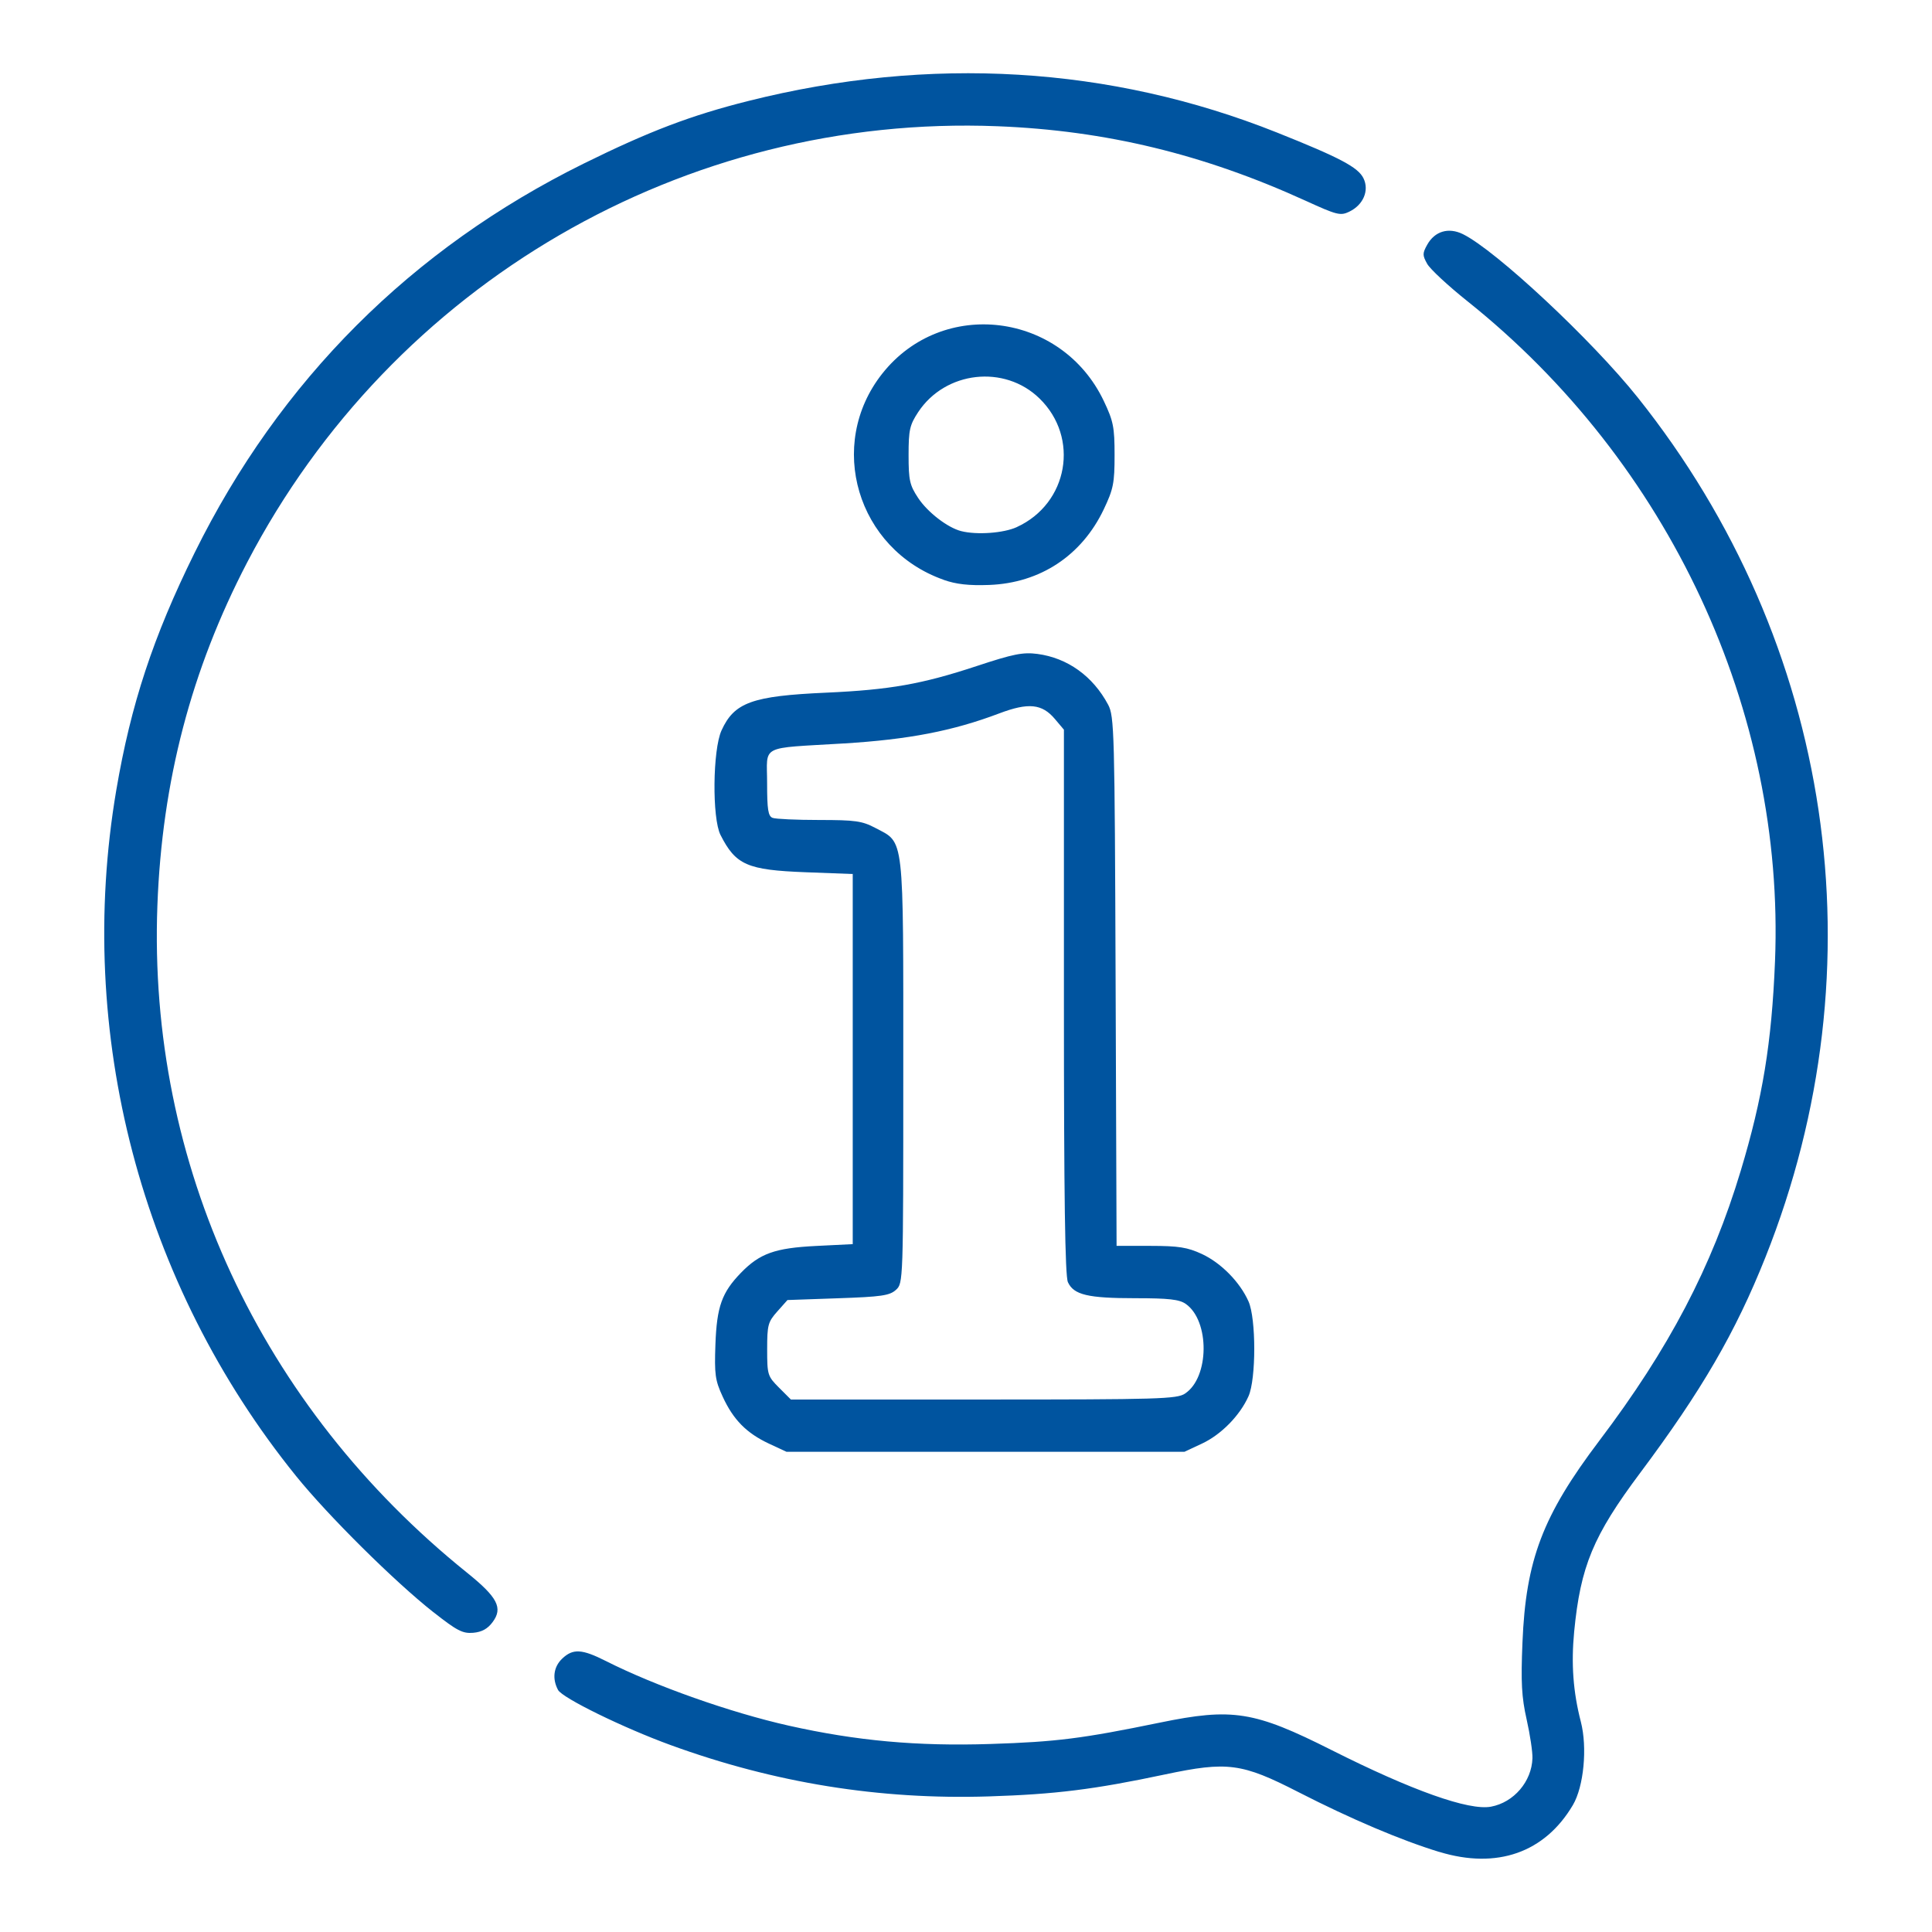
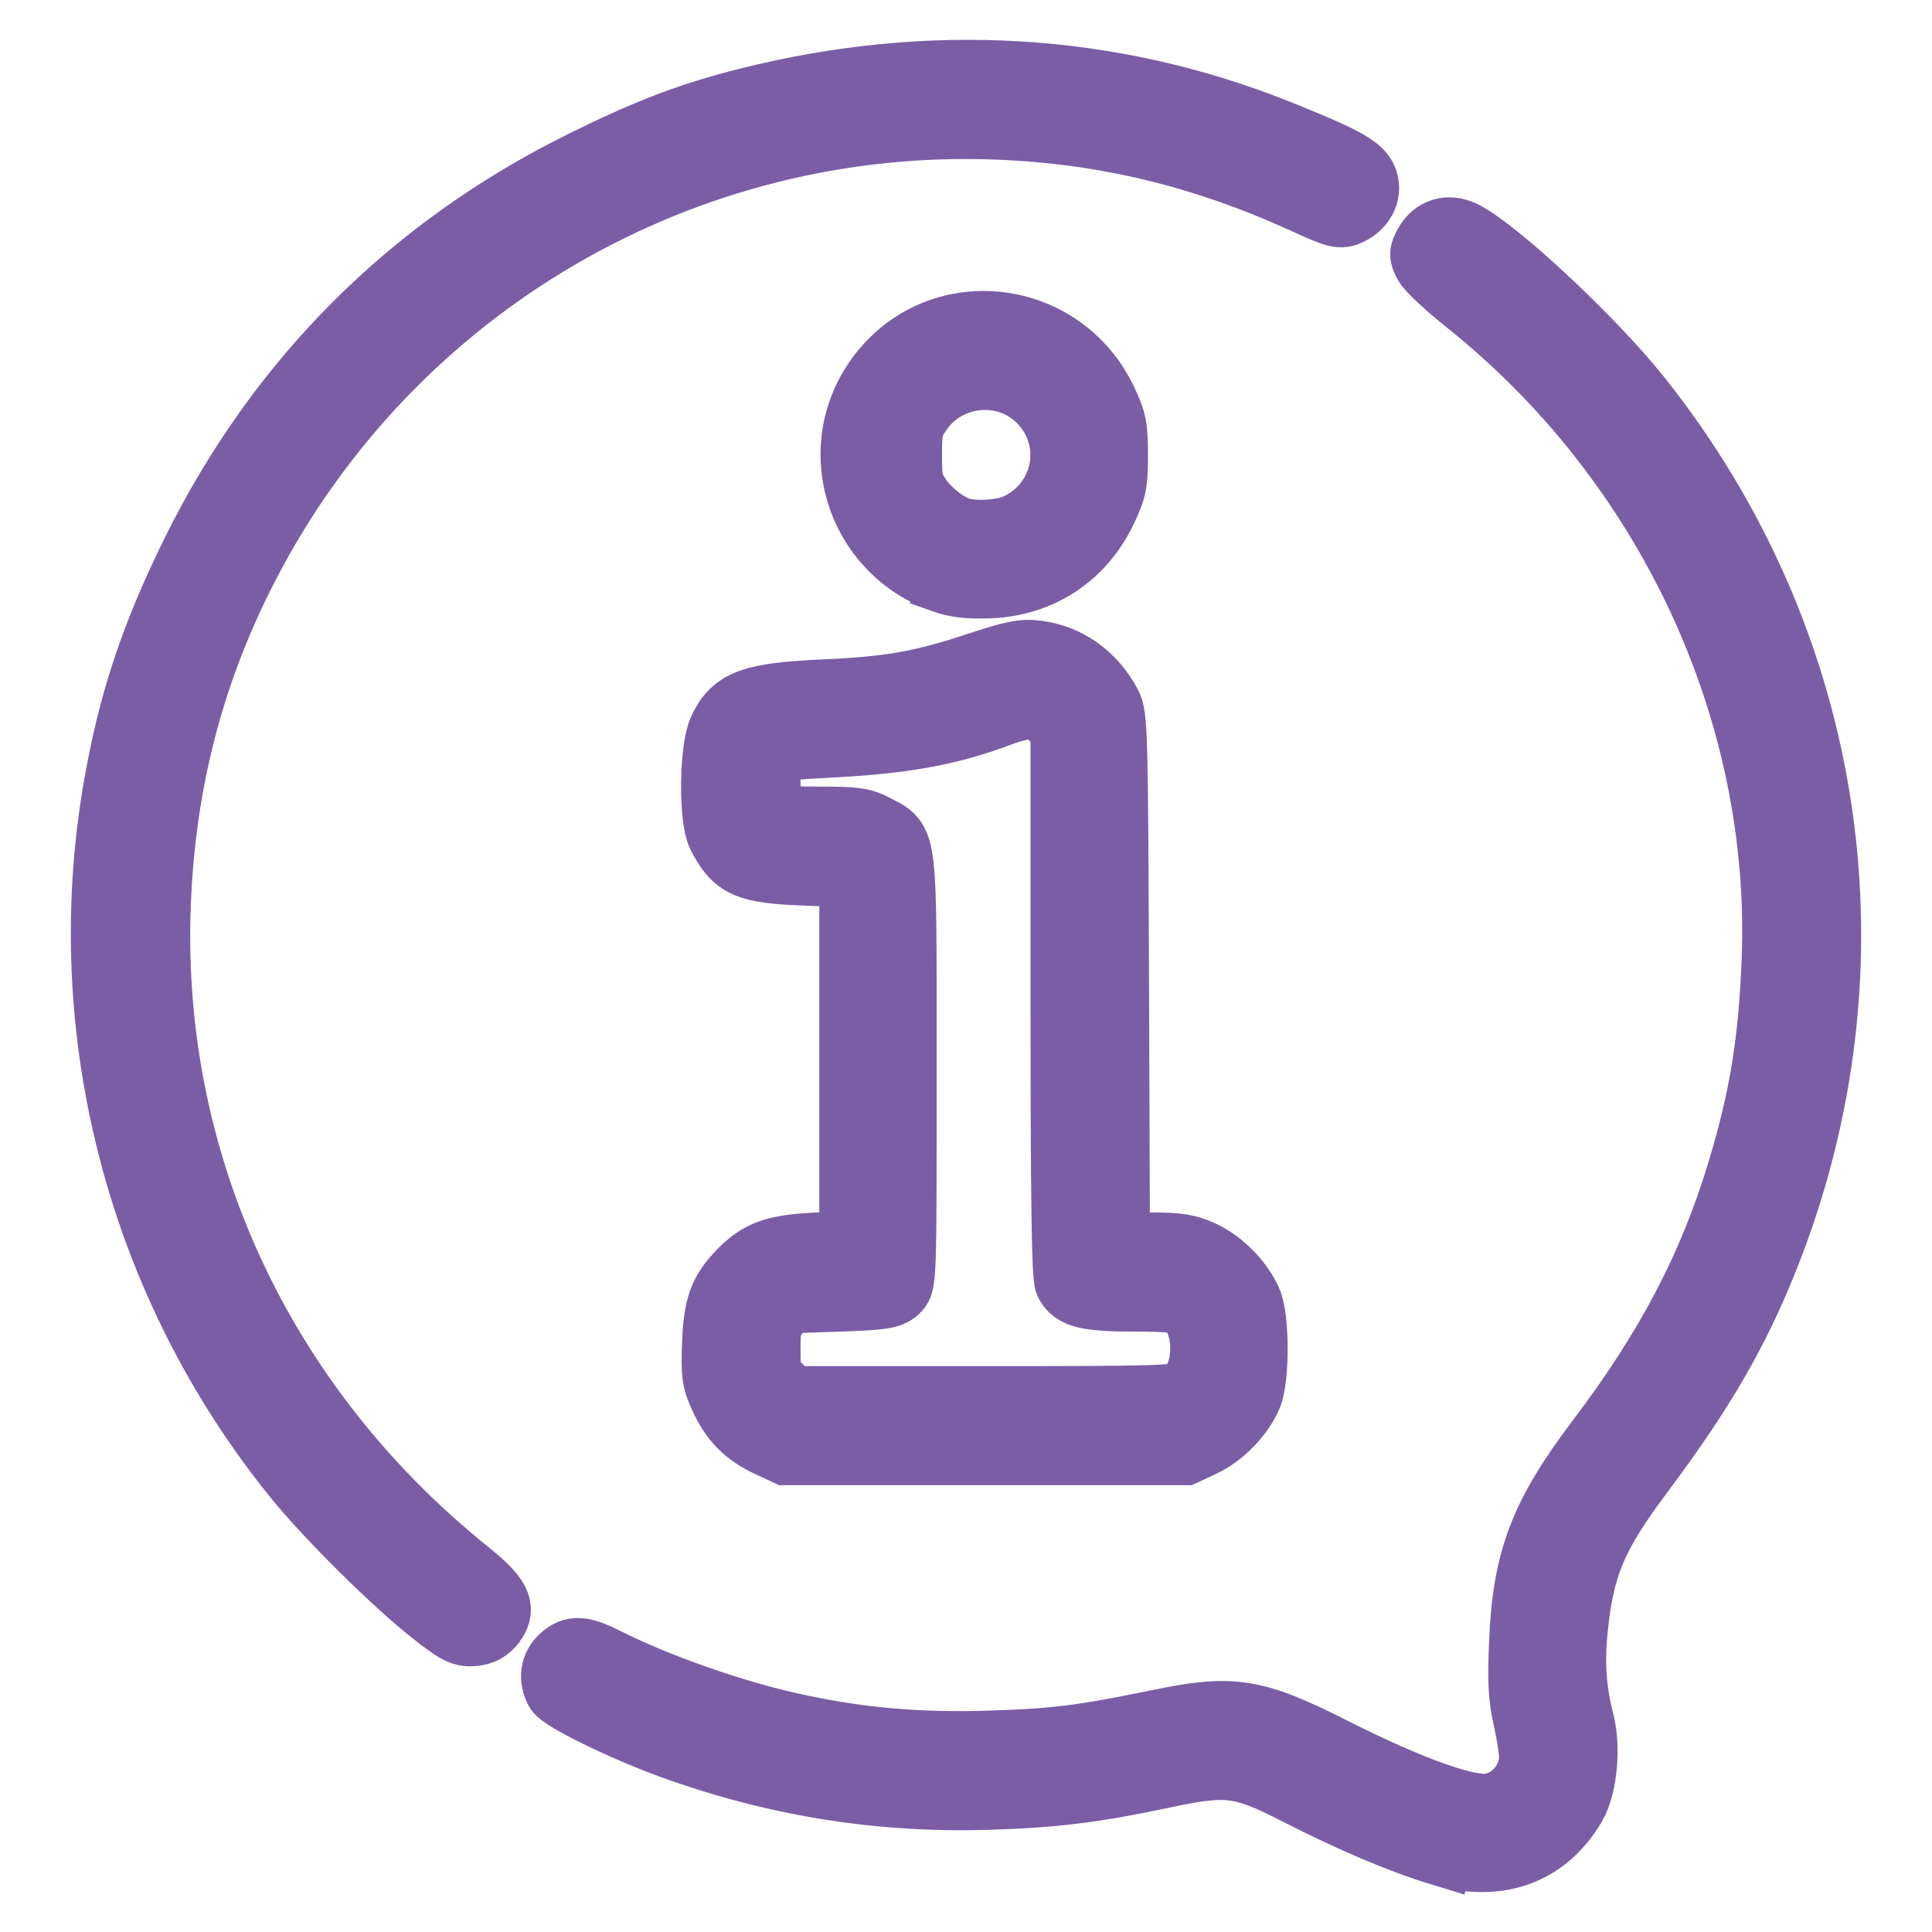
<svg xmlns="http://www.w3.org/2000/svg" width="128" height="128" viewBox="0 0 33.867 33.867" version="1.1" id="svg1" xml:space="preserve">
  <defs id="defs1" />
-   <path style="fill:#00549f;stroke-width:1.071;fill-opacity:1" d="m 25.231,32.464 c -0.671,-0.205 -1.548,-0.577 -2.47,-1.049 -0.993,-0.509 -1.243,-0.542 -2.339,-0.31 -1.244,0.264 -1.924,0.348 -3.086,0.385 -1.917,0.061 -3.759,-0.236 -5.581,-0.9 C 10.926,30.288 9.858,29.765 9.782,29.624 9.676,29.425 9.704,29.217 9.857,29.073 c 0.188,-0.177 0.344,-0.168 0.764,0.044 0.869,0.439 2.186,0.904 3.206,1.133 1.188,0.266 2.249,0.363 3.539,0.321 1.151,-0.037 1.607,-0.095 2.959,-0.373 1.282,-0.264 1.659,-0.204 3.019,0.481 1.408,0.709 2.407,1.064 2.793,0.991 0.4,-0.075 0.713,-0.441 0.726,-0.848 0.004,-0.109 -0.042,-0.416 -0.102,-0.682 -0.088,-0.391 -0.102,-0.648 -0.073,-1.347 0.059,-1.45 0.354,-2.225 1.348,-3.539 1.22,-1.612 1.971,-3.045 2.478,-4.73 0.385,-1.278 0.543,-2.243 0.601,-3.672 C 31.291,12.463 29.26,8.103 25.722,5.279 25.386,5.011 25.069,4.717 25.018,4.625 c -0.084,-0.15 -0.084,-0.184 2.48e-4,-0.335 0.133,-0.238 0.374,-0.309 0.625,-0.186 0.578,0.284 2.262,1.857 3.065,2.863 3.432,4.302 4.274,9.965 2.239,15.072 -0.525,1.317 -1.117,2.337 -2.195,3.779 -0.825,1.103 -1.047,1.638 -1.158,2.785 -0.054,0.563 -0.018,1.057 0.117,1.578 0.117,0.453 0.052,1.136 -0.139,1.46 -0.493,0.835 -1.331,1.13 -2.341,0.822 z M 7.596,28.26 C 6.918,27.726 5.75,26.568 5.189,25.873 2.468,22.505 1.316,18.111 2.038,13.853 2.294,12.347 2.685,11.161 3.411,9.691 4.904,6.668 7.212,4.359 10.235,2.866 c 1.143,-0.564 1.875,-0.843 2.883,-1.096 3.184,-0.8 6.347,-0.611 9.266,0.553 1.105,0.441 1.425,0.61 1.518,0.804 0.103,0.214 -0.005,0.466 -0.249,0.583 C 23.498,3.786 23.436,3.77 22.889,3.52 21.098,2.703 19.385,2.288 17.488,2.213 11.998,1.996 6.881,4.97 4.333,9.858 3.352,11.741 2.84,13.696 2.759,15.873 c -0.169,4.526 1.805,8.78 5.426,11.694 0.538,0.433 0.635,0.62 0.45,0.868 -0.087,0.118 -0.19,0.174 -0.34,0.187 -0.185,0.016 -0.284,-0.036 -0.698,-0.362 z m 5.883,-2.954 c -0.394,-0.185 -0.624,-0.418 -0.81,-0.822 -0.133,-0.288 -0.147,-0.39 -0.128,-0.918 0.024,-0.662 0.113,-0.909 0.446,-1.253 0.331,-0.341 0.597,-0.436 1.318,-0.472 l 0.643,-0.032 v -3.244 -3.244 l -0.826,-0.031 c -1.024,-0.039 -1.225,-0.127 -1.492,-0.654 -0.149,-0.294 -0.137,-1.489 0.017,-1.83 0.224,-0.493 0.535,-0.606 1.837,-0.664 1.117,-0.05 1.679,-0.15 2.636,-0.466 0.644,-0.213 0.812,-0.246 1.065,-0.213 0.528,0.07 0.973,0.389 1.24,0.89 0.108,0.203 0.115,0.465 0.131,4.85 l 0.017,4.636 0.595,5.98e-4 c 0.494,4.97e-4 0.647,0.025 0.902,0.143 0.336,0.157 0.665,0.491 0.816,0.831 0.134,0.302 0.134,1.359 0,1.661 -0.151,0.339 -0.48,0.674 -0.816,0.831 l -0.306,0.143 h -3.489 -3.489 z m 7.294,-0.878 c 0.428,-0.281 0.436,-1.274 0.013,-1.571 -0.113,-0.079 -0.298,-0.1 -0.885,-0.1 -0.833,0 -1.079,-0.059 -1.181,-0.281 -0.05,-0.11 -0.07,-1.487 -0.07,-4.919 v -4.766 l -0.157,-0.186 c -0.226,-0.269 -0.465,-0.293 -0.978,-0.099 -0.811,0.307 -1.587,0.457 -2.721,0.526 -1.499,0.091 -1.347,0.012 -1.347,0.694 0,0.467 0.018,0.581 0.097,0.611 0.053,0.02 0.421,0.037 0.817,0.037 0.631,0 0.752,0.017 0.983,0.139 0.514,0.272 0.49,0.068 0.49,4.272 0,3.692 -6.1e-4,3.71 -0.129,3.826 -0.11,0.1 -0.256,0.121 -1.015,0.147 l -0.886,0.031 -0.178,0.2 c -0.164,0.184 -0.178,0.238 -0.178,0.664 0,0.446 0.008,0.472 0.208,0.672 l 0.208,0.208 h 3.375 c 3.076,0 3.389,-0.009 3.534,-0.104 z M 16.54,10.163 C 15.024,9.627 14.48,7.796 15.466,6.549 c 1.056,-1.336 3.142,-1.078 3.883,0.48 0.168,0.353 0.189,0.46 0.189,0.949 0,0.489 -0.021,0.596 -0.189,0.949 -0.386,0.812 -1.115,1.294 -2.011,1.327 -0.353,0.013 -0.579,-0.012 -0.798,-0.09 z M 17.825,9.239 C 18.726,8.826 18.929,7.672 18.221,6.984 17.608,6.387 16.572,6.504 16.096,7.223 15.947,7.45 15.927,7.535 15.927,7.977 c 0,0.442 0.019,0.528 0.169,0.754 0.165,0.249 0.514,0.518 0.752,0.579 0.275,0.07 0.744,0.036 0.976,-0.07 z" id="path1" />
+   <path style="fill:#00549f;stroke-width:1.171;fill-opacity:1;stroke:#7b5da6;stroke-opacity:1;stroke-dasharray:none" d="m 25.231,32.464 c -0.671,-0.205 -1.548,-0.577 -2.47,-1.049 -0.993,-0.509 -1.243,-0.542 -2.339,-0.31 -1.244,0.264 -1.924,0.348 -3.086,0.385 -1.917,0.061 -3.759,-0.236 -5.581,-0.9 C 10.926,30.288 9.858,29.765 9.782,29.624 9.676,29.425 9.704,29.217 9.857,29.073 c 0.188,-0.177 0.344,-0.168 0.764,0.044 0.869,0.439 2.186,0.904 3.206,1.133 1.188,0.266 2.249,0.363 3.539,0.321 1.151,-0.037 1.607,-0.095 2.959,-0.373 1.282,-0.264 1.659,-0.204 3.019,0.481 1.408,0.709 2.407,1.064 2.793,0.991 0.4,-0.075 0.713,-0.441 0.726,-0.848 0.004,-0.109 -0.042,-0.416 -0.102,-0.682 -0.088,-0.391 -0.102,-0.648 -0.073,-1.347 0.059,-1.45 0.354,-2.225 1.348,-3.539 1.22,-1.612 1.971,-3.045 2.478,-4.73 0.385,-1.278 0.543,-2.243 0.601,-3.672 C 31.291,12.463 29.26,8.103 25.722,5.279 25.386,5.011 25.069,4.717 25.018,4.625 c -0.084,-0.15 -0.084,-0.184 2.48e-4,-0.335 0.133,-0.238 0.374,-0.309 0.625,-0.186 0.578,0.284 2.262,1.857 3.065,2.863 3.432,4.302 4.274,9.965 2.239,15.072 -0.525,1.317 -1.117,2.337 -2.195,3.779 -0.825,1.103 -1.047,1.638 -1.158,2.785 -0.054,0.563 -0.018,1.057 0.117,1.578 0.117,0.453 0.052,1.136 -0.139,1.46 -0.493,0.835 -1.331,1.13 -2.341,0.822 z M 7.596,28.26 C 6.918,27.726 5.75,26.568 5.189,25.873 2.468,22.505 1.316,18.111 2.038,13.853 2.294,12.347 2.685,11.161 3.411,9.691 4.904,6.668 7.212,4.359 10.235,2.866 c 1.143,-0.564 1.875,-0.843 2.883,-1.096 3.184,-0.8 6.347,-0.611 9.266,0.553 1.105,0.441 1.425,0.61 1.518,0.804 0.103,0.214 -0.005,0.466 -0.249,0.583 C 23.498,3.786 23.436,3.77 22.889,3.52 21.098,2.703 19.385,2.288 17.488,2.213 11.998,1.996 6.881,4.97 4.333,9.858 3.352,11.741 2.84,13.696 2.759,15.873 c -0.169,4.526 1.805,8.78 5.426,11.694 0.538,0.433 0.635,0.62 0.45,0.868 -0.087,0.118 -0.19,0.174 -0.34,0.187 -0.185,0.016 -0.284,-0.036 -0.698,-0.362 z m 5.883,-2.954 c -0.394,-0.185 -0.624,-0.418 -0.81,-0.822 -0.133,-0.288 -0.147,-0.39 -0.128,-0.918 0.024,-0.662 0.113,-0.909 0.446,-1.253 0.331,-0.341 0.597,-0.436 1.318,-0.472 l 0.643,-0.032 v -3.244 -3.244 l -0.826,-0.031 c -1.024,-0.039 -1.225,-0.127 -1.492,-0.654 -0.149,-0.294 -0.137,-1.489 0.017,-1.83 0.224,-0.493 0.535,-0.606 1.837,-0.664 1.117,-0.05 1.679,-0.15 2.636,-0.466 0.644,-0.213 0.812,-0.246 1.065,-0.213 0.528,0.07 0.973,0.389 1.24,0.89 0.108,0.203 0.115,0.465 0.131,4.85 l 0.017,4.636 0.595,5.98e-4 c 0.494,4.97e-4 0.647,0.025 0.902,0.143 0.336,0.157 0.665,0.491 0.816,0.831 0.134,0.302 0.134,1.359 0,1.661 -0.151,0.339 -0.48,0.674 -0.816,0.831 l -0.306,0.143 h -3.489 -3.489 z m 7.294,-0.878 c 0.428,-0.281 0.436,-1.274 0.013,-1.571 -0.113,-0.079 -0.298,-0.1 -0.885,-0.1 -0.833,0 -1.079,-0.059 -1.181,-0.281 -0.05,-0.11 -0.07,-1.487 -0.07,-4.919 v -4.766 l -0.157,-0.186 c -0.226,-0.269 -0.465,-0.293 -0.978,-0.099 -0.811,0.307 -1.587,0.457 -2.721,0.526 -1.499,0.091 -1.347,0.012 -1.347,0.694 0,0.467 0.018,0.581 0.097,0.611 0.053,0.02 0.421,0.037 0.817,0.037 0.631,0 0.752,0.017 0.983,0.139 0.514,0.272 0.49,0.068 0.49,4.272 0,3.692 -6.1e-4,3.71 -0.129,3.826 -0.11,0.1 -0.256,0.121 -1.015,0.147 l -0.886,0.031 -0.178,0.2 c -0.164,0.184 -0.178,0.238 -0.178,0.664 0,0.446 0.008,0.472 0.208,0.672 l 0.208,0.208 h 3.375 c 3.076,0 3.389,-0.009 3.534,-0.104 z M 16.54,10.163 C 15.024,9.627 14.48,7.796 15.466,6.549 c 1.056,-1.336 3.142,-1.078 3.883,0.48 0.168,0.353 0.189,0.46 0.189,0.949 0,0.489 -0.021,0.596 -0.189,0.949 -0.386,0.812 -1.115,1.294 -2.011,1.327 -0.353,0.013 -0.579,-0.012 -0.798,-0.09 z M 17.825,9.239 C 18.726,8.826 18.929,7.672 18.221,6.984 17.608,6.387 16.572,6.504 16.096,7.223 15.947,7.45 15.927,7.535 15.927,7.977 c 0,0.442 0.019,0.528 0.169,0.754 0.165,0.249 0.514,0.518 0.752,0.579 0.275,0.07 0.744,0.036 0.976,-0.07 z" id="path1" />
</svg>
